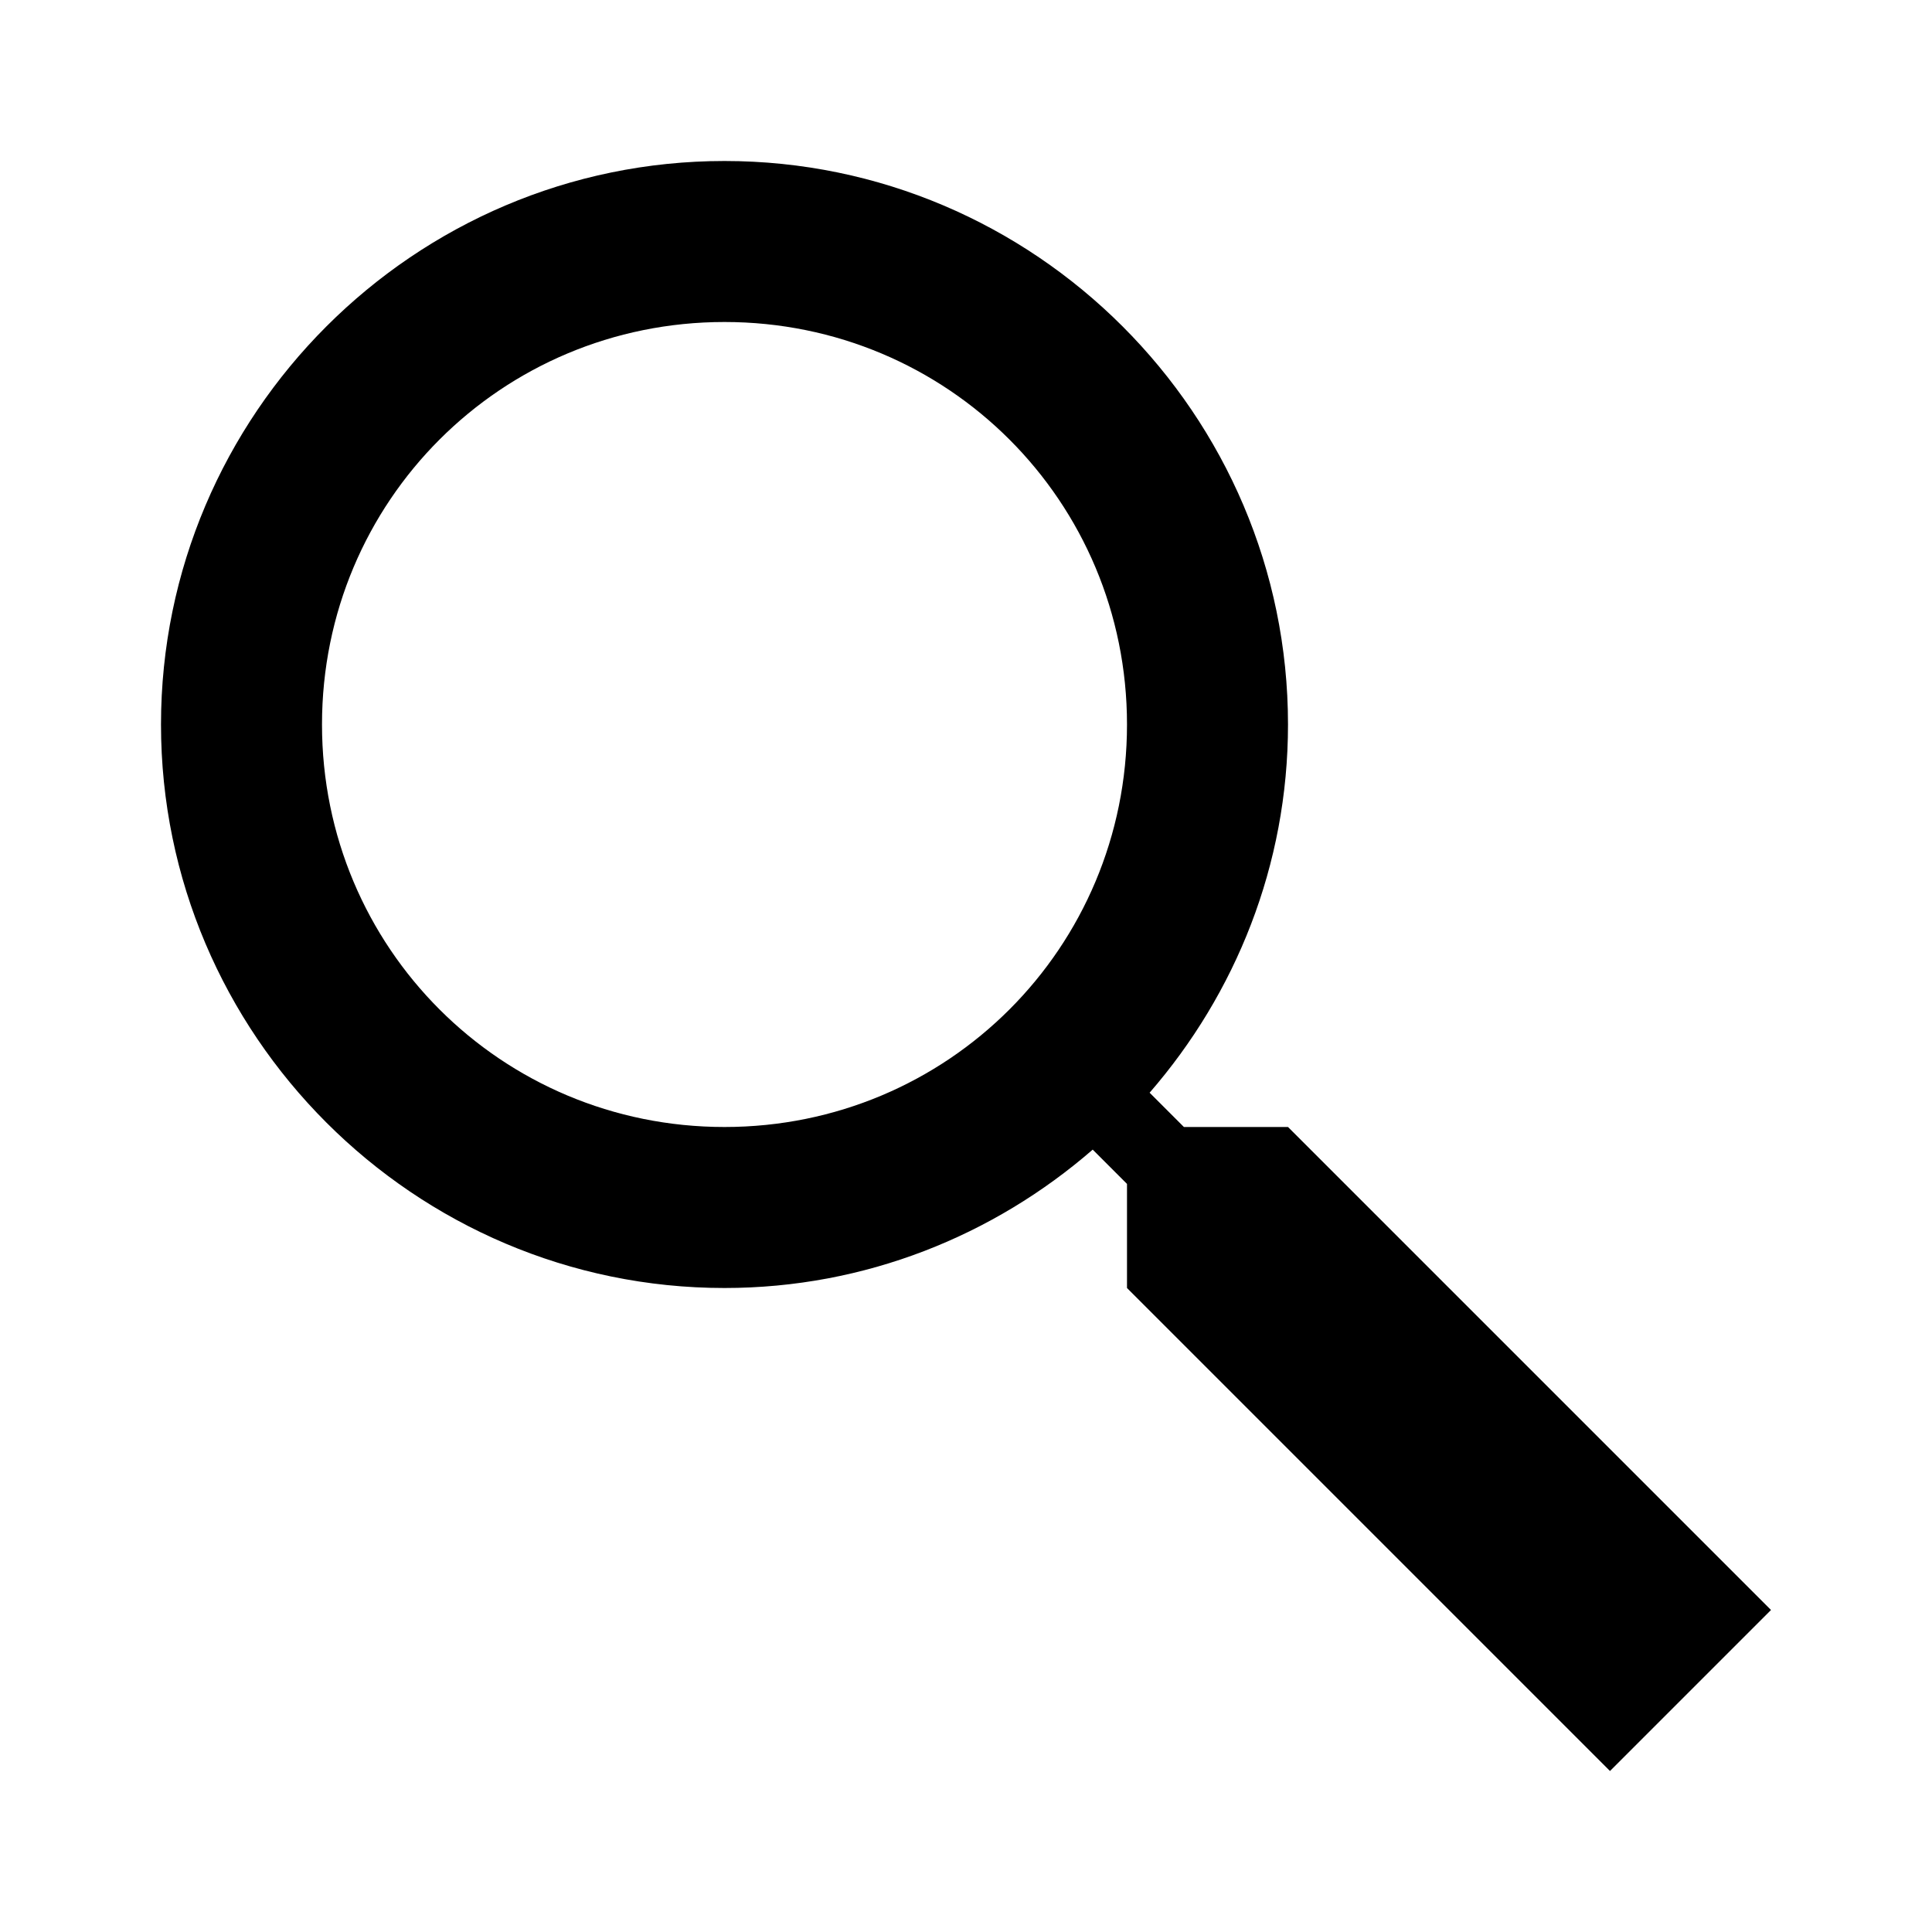
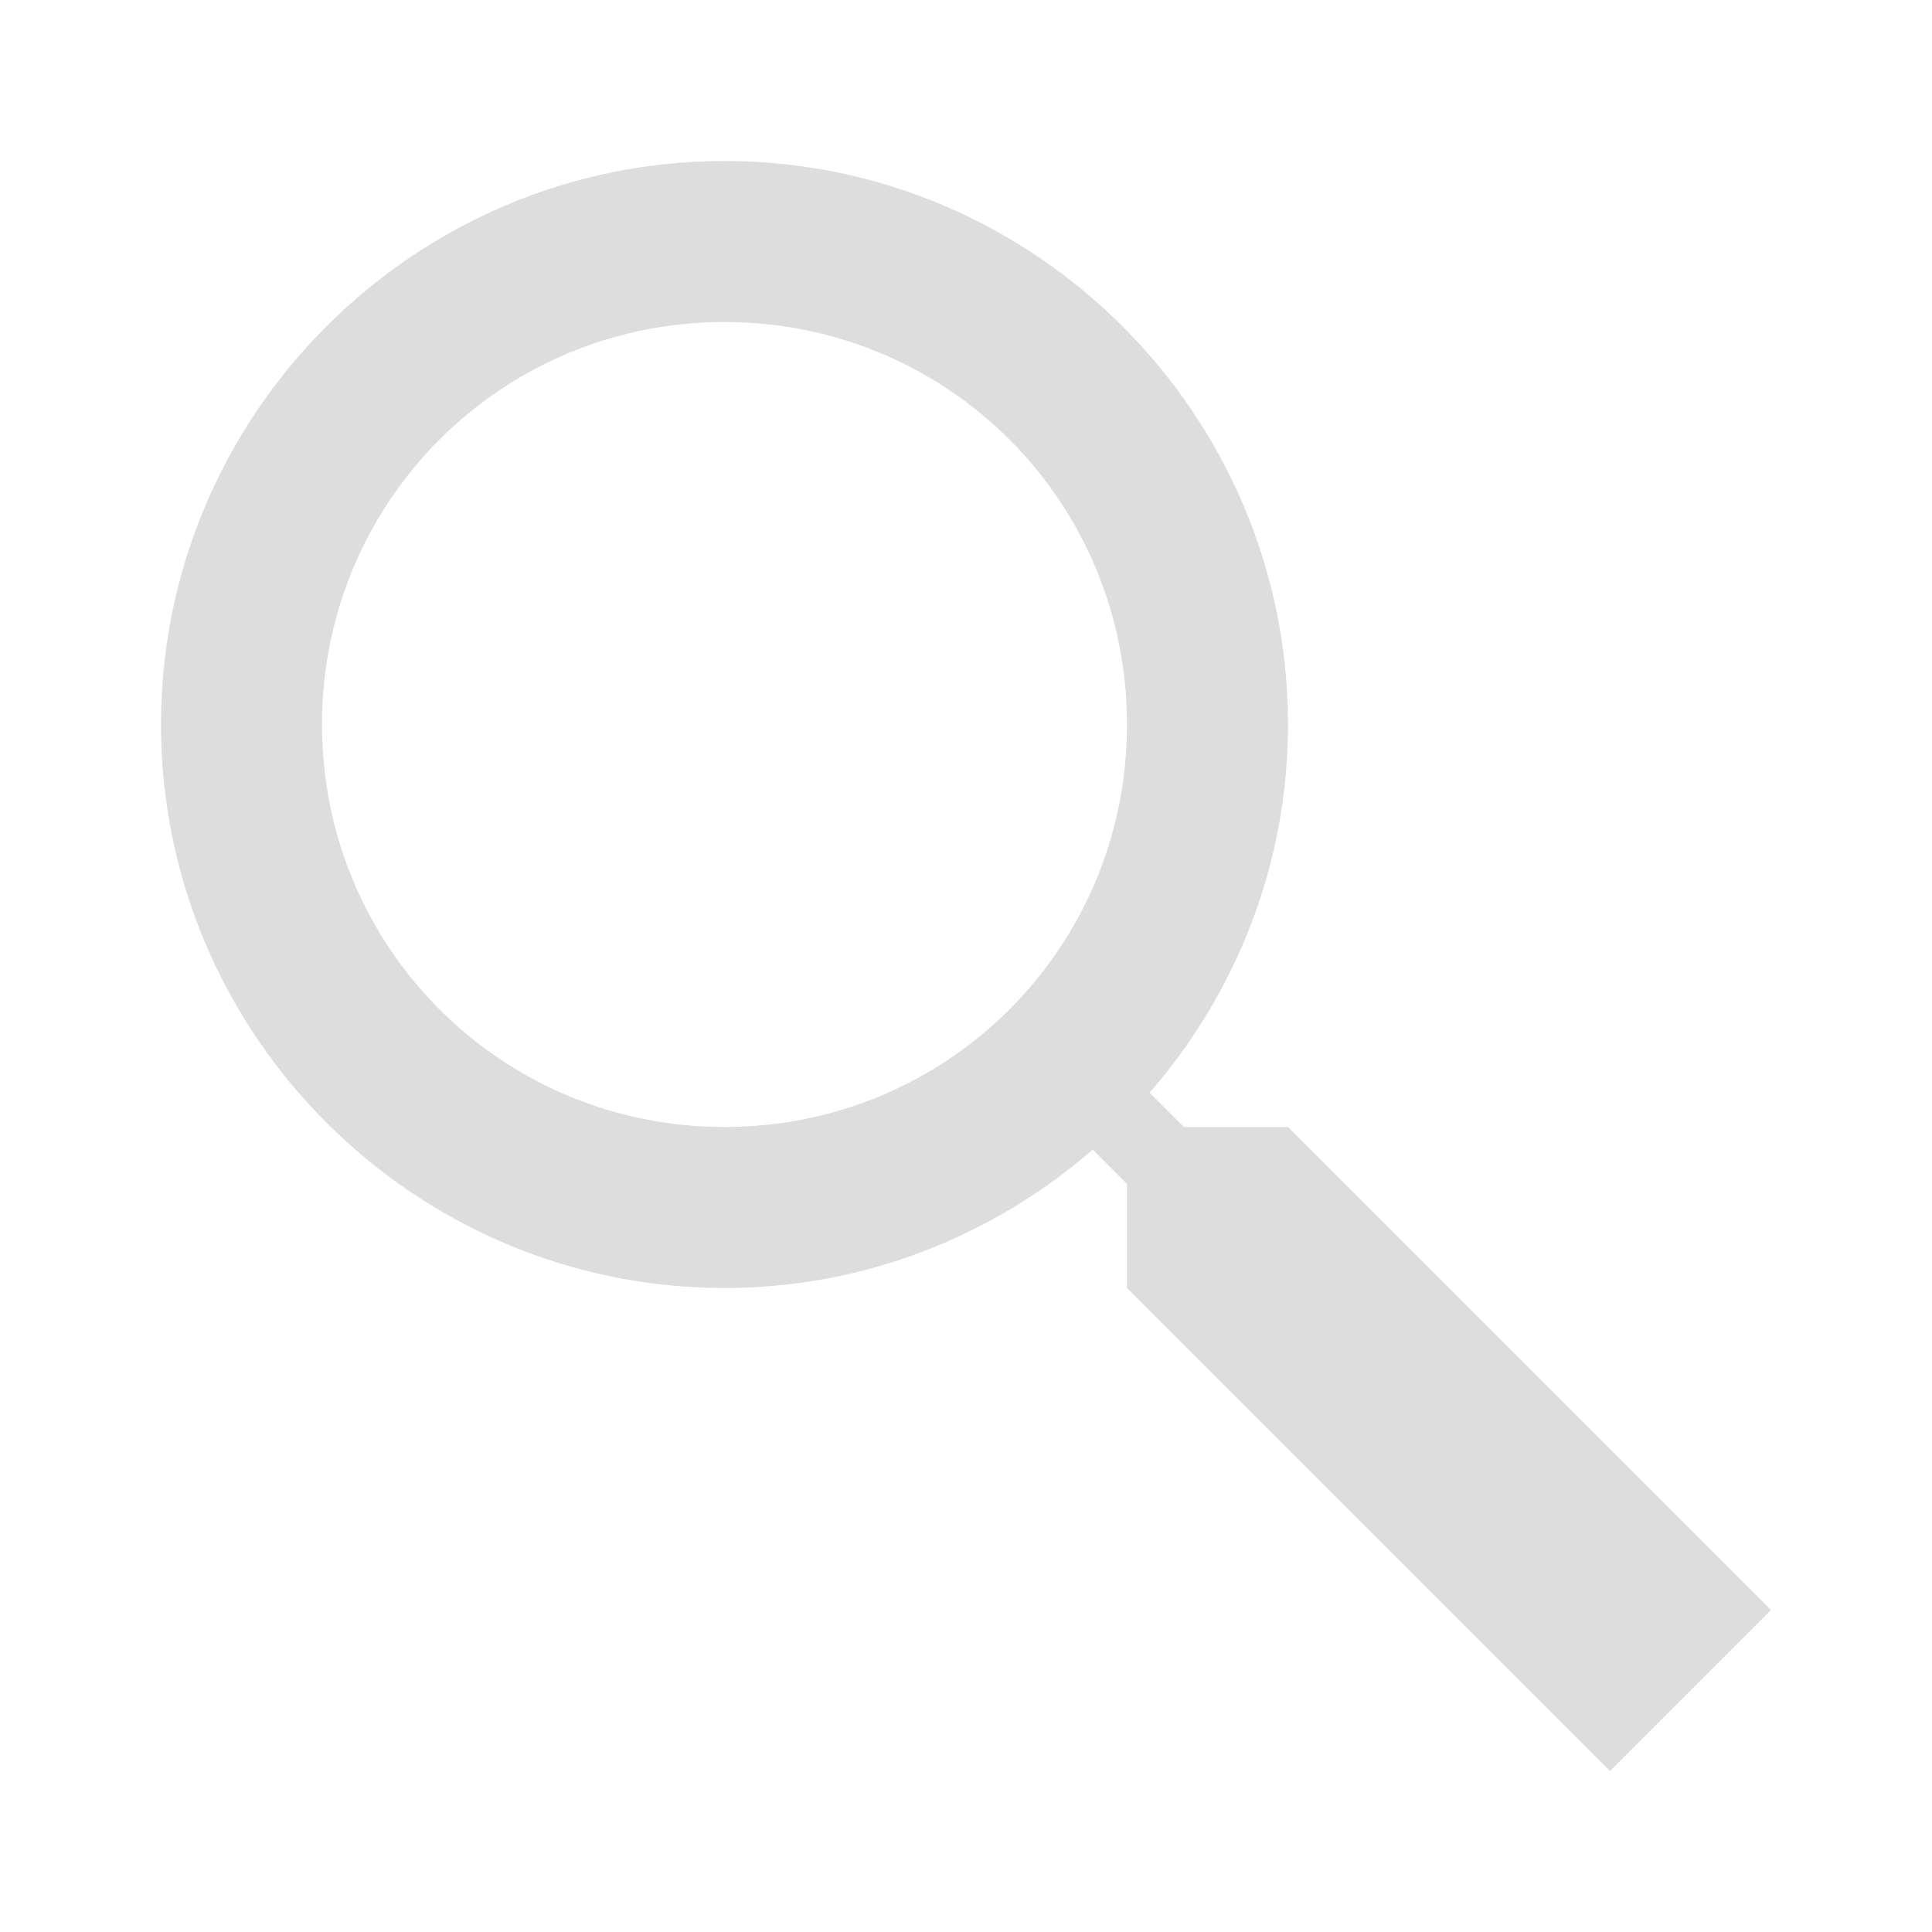
- <svg xmlns="http://www.w3.org/2000/svg" fill="#000000" viewBox="0 0 24 24" width="24px" height="24px">
+ <svg xmlns="http://www.w3.org/2000/svg" fill="#ddd" viewBox="0 0 24 24" width="24px" height="24px">
  <path d="M 9 2 C 5.146 2 2 5.146 2 9 C 2 12.854 5.146 16 9 16 C 10.748 16 12.345 15.348 13.574 14.281 L 14 14.707 L 14 16 L 20 22 L 22 20 L 16 14 L 14.707 14 L 14.281 13.574 C 15.348 12.345 16 10.748 16 9 C 16 5.146 12.854 2 9 2 z M 9 4 C 11.773 4 14 6.227 14 9 C 14 11.773 11.773 14 9 14 C 6.227 14 4 11.773 4 9 C 4 6.227 6.227 4 9 4 z" />
</svg>
